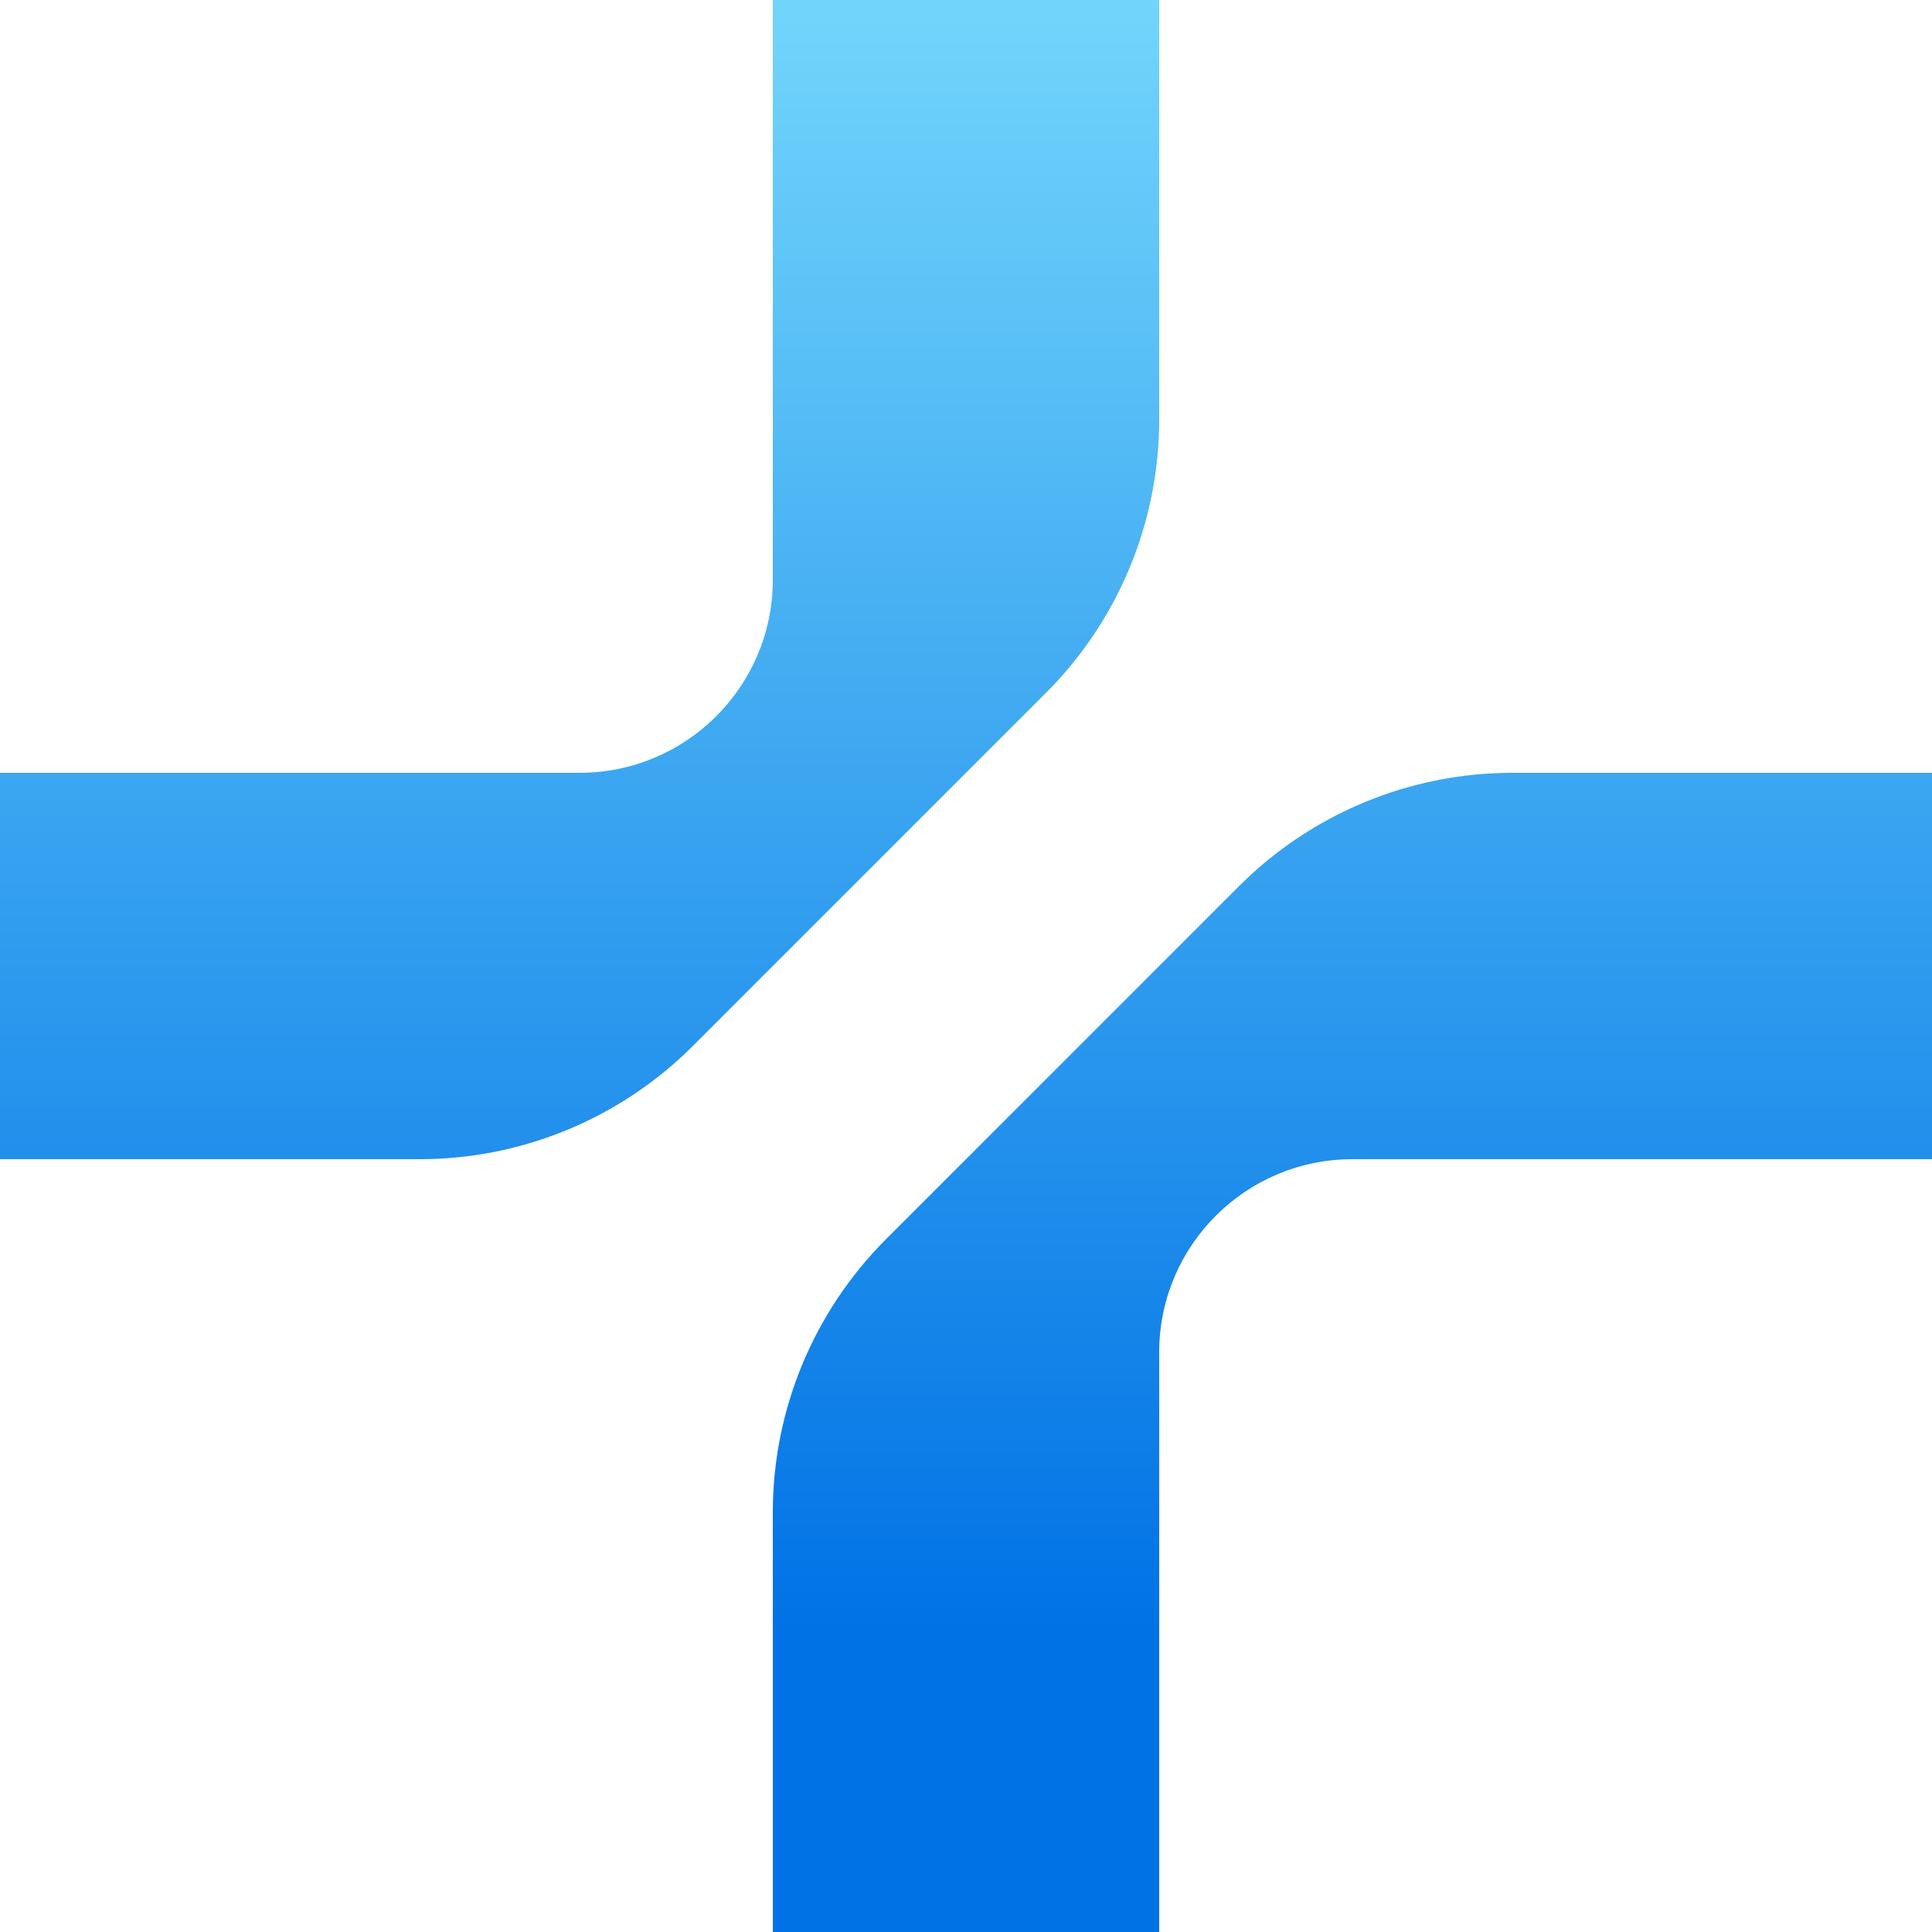
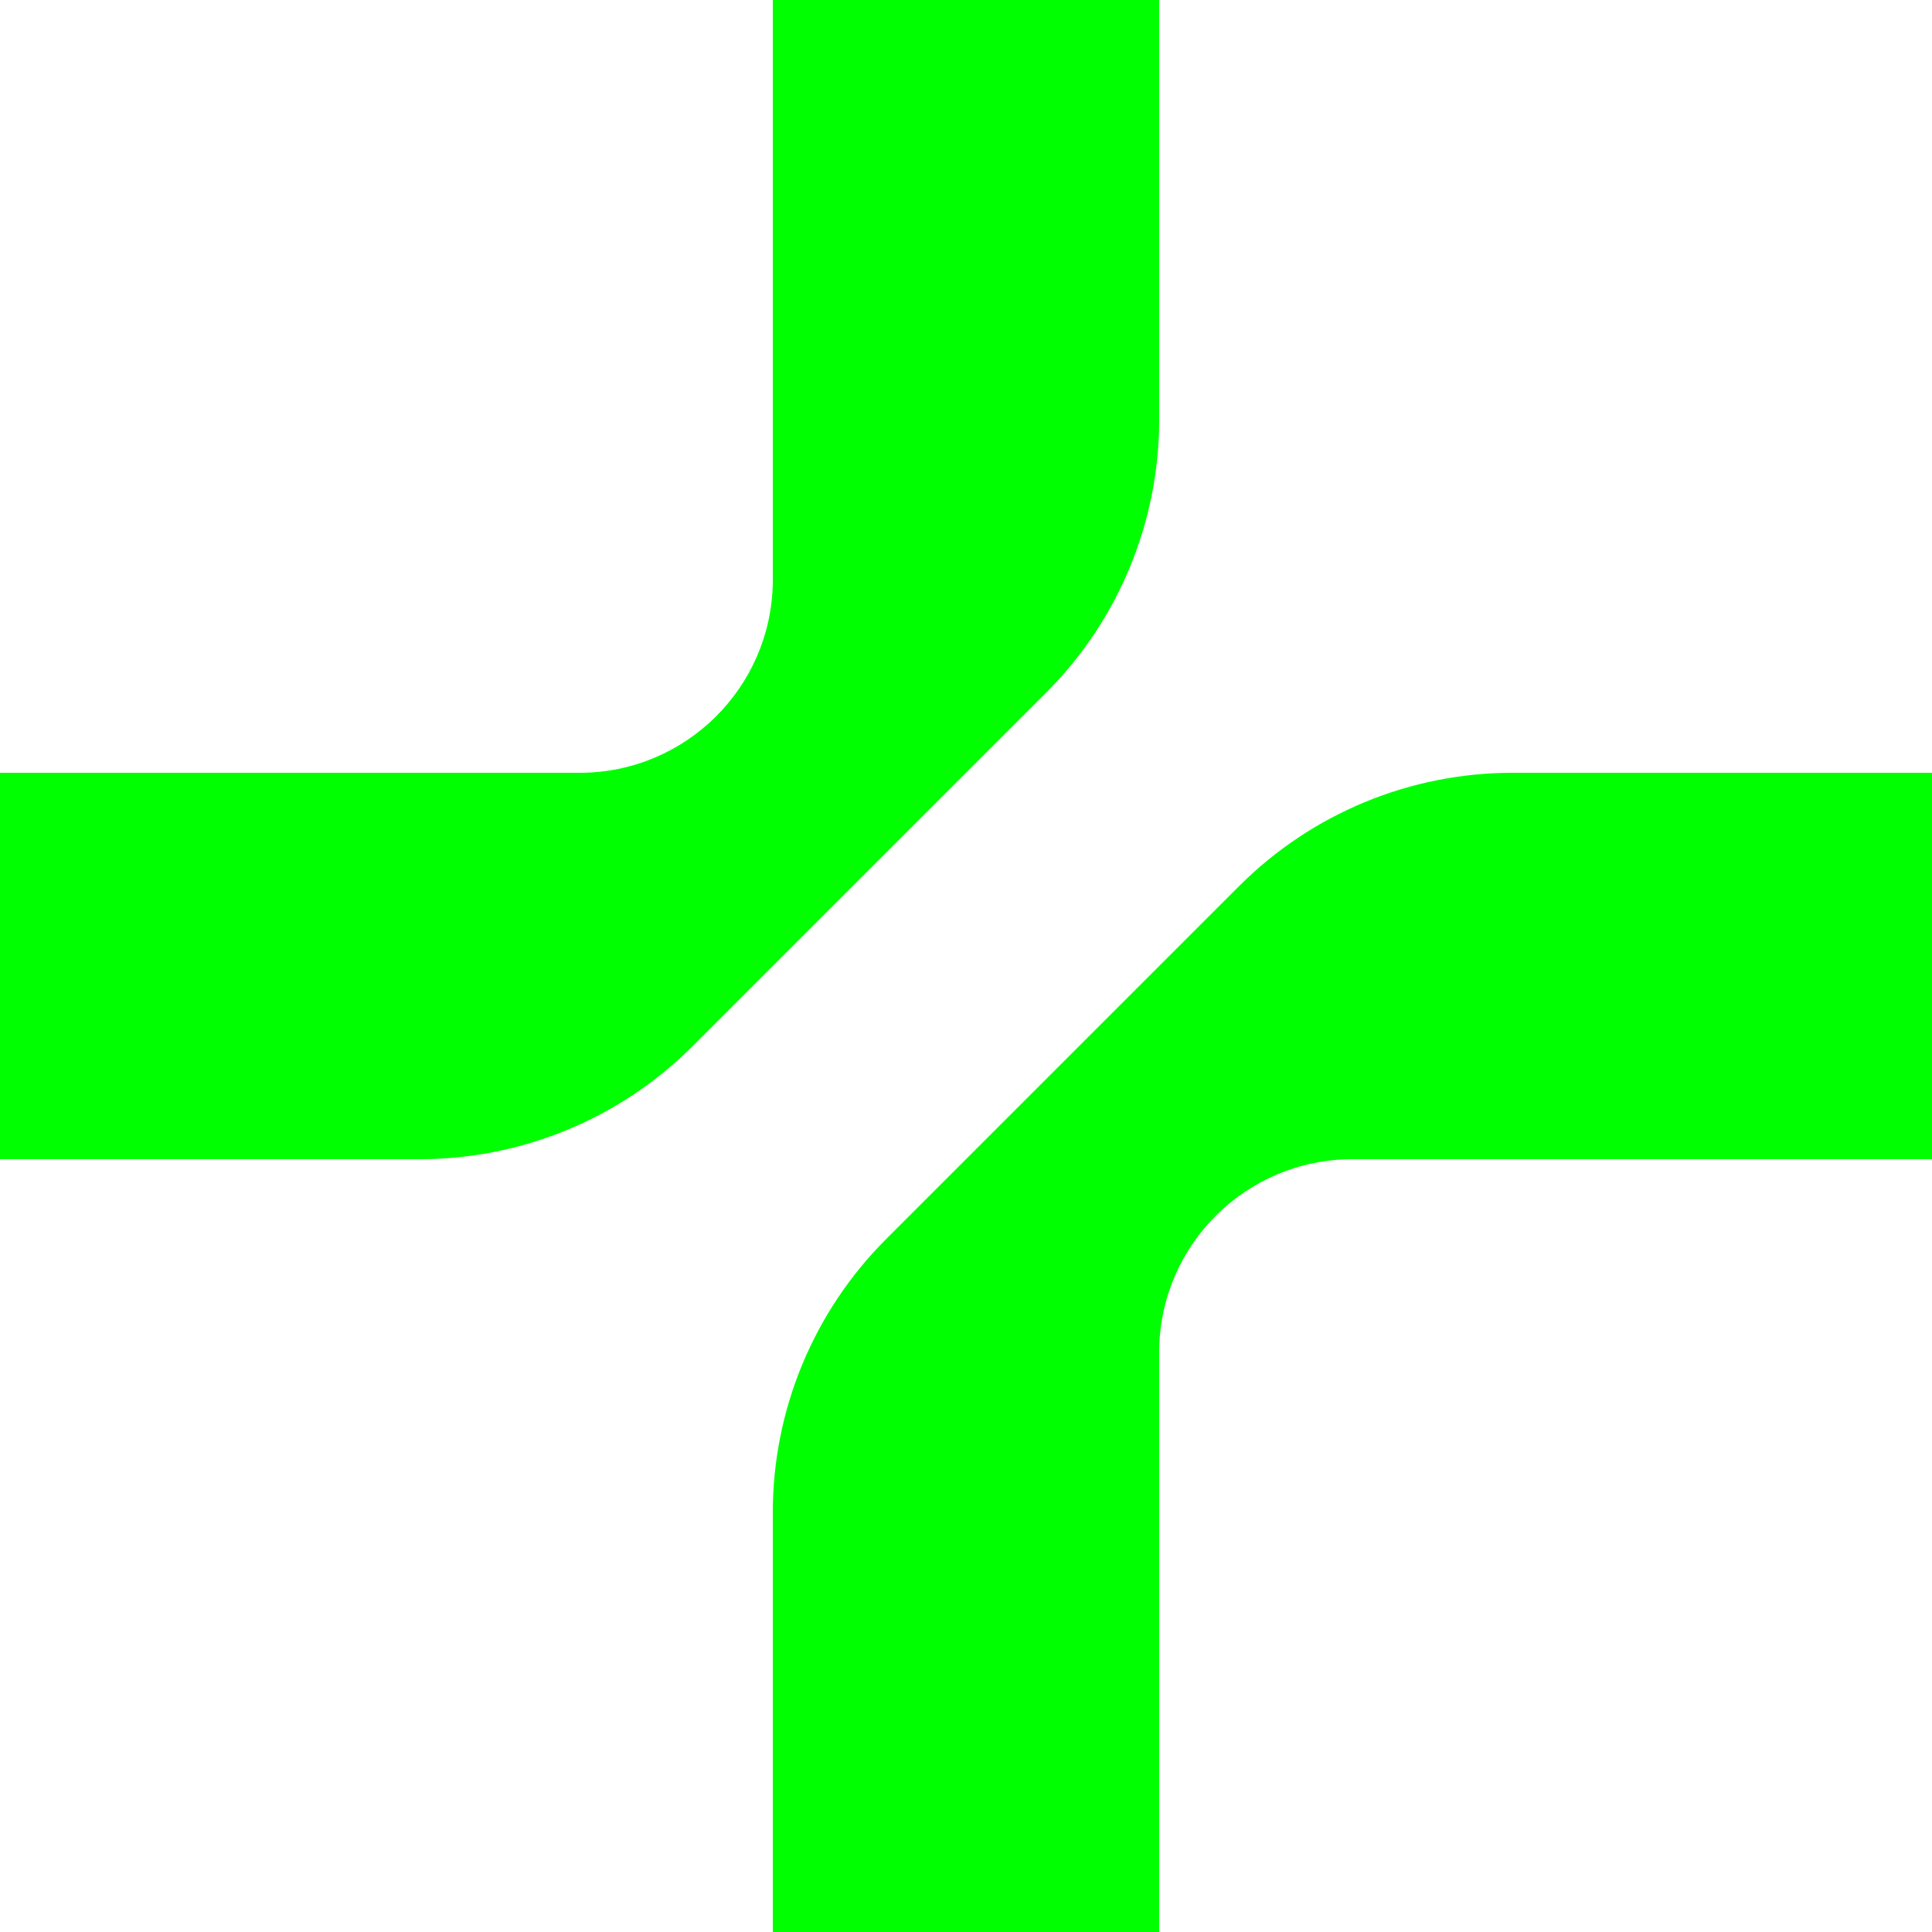
<svg xmlns="http://www.w3.org/2000/svg" width="40" height="40" viewBox="0 0 40 40" fill="none" id="Logo">
  <g id="logomark">
    <path d="M24 0H16V12.063C15.966 14.243 14.188 16 12.001 16H0V24H8.686C10.808 24 12.843 23.157 14.343 21.657L21.657 14.343C23.157 12.843 24 10.808 24 8.686V0Z" fill="url(#paint0_linear_12062_9373)" />
    <path d="M16 40H24V27.937C24.034 25.757 25.811 24 28 24H40V16H31.314C29.192 16 27.157 16.843 25.657 18.343L18.343 25.657C16.843 27.157 16 29.192 16 31.314V40Z" fill="url(#paint1_linear_12062_9373)" />
  </g>
  <defs>
    <linearGradient id="paint0_linear_12062_9373" x1="20" y1="-0.997" x2="20" y2="33.793" gradientUnits="userSpaceOnUse">
-       <stop stop-color="#75D8FC" />
-       <stop offset="1" stop-color="#0072E5" />
+       <stop stop-color="#00FF00" />
+       <stop offset="1" stop-color="#00FF00" />
    </linearGradient>
    <linearGradient id="paint1_linear_12062_9373" x1="20" y1="-0.997" x2="20" y2="33.793" gradientUnits="userSpaceOnUse">
-       <stop stop-color="#75D8FC" />
-       <stop offset="1" stop-color="#0072E5" />
+       <stop stop-color="#00FF00" />
+       <stop offset="1" stop-color="#00FF00" />
    </linearGradient>
  </defs>
</svg>
